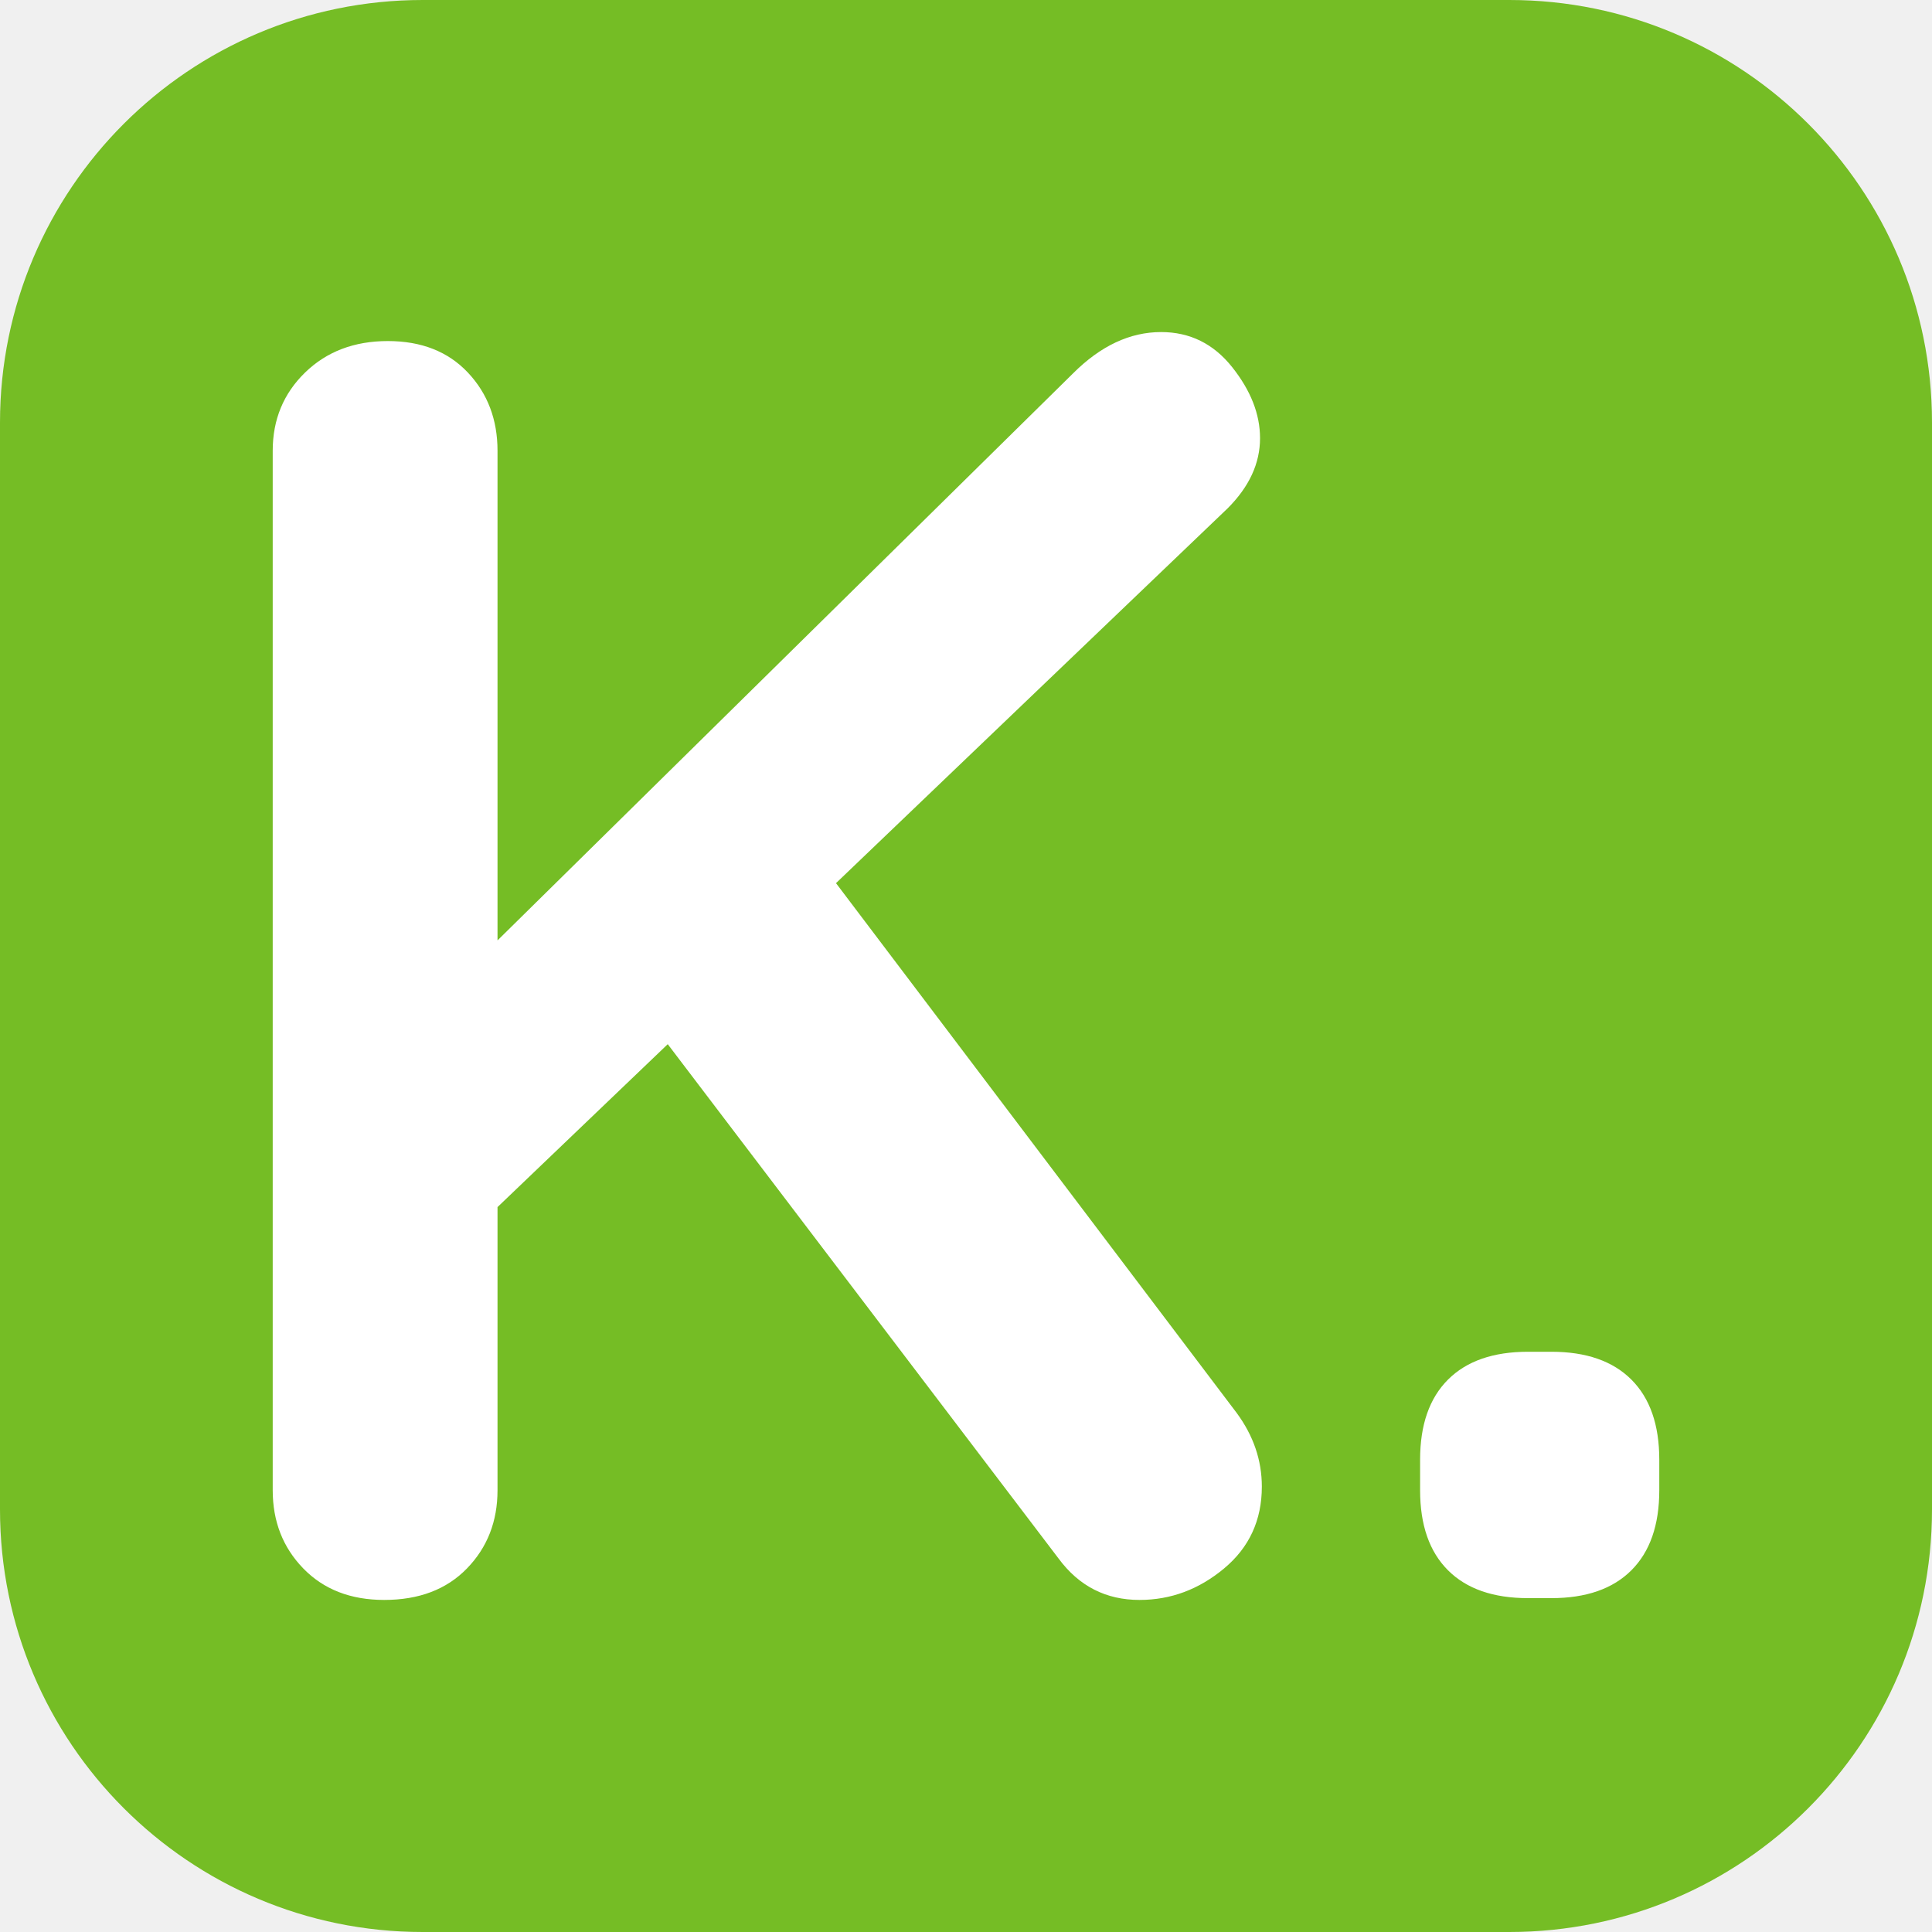
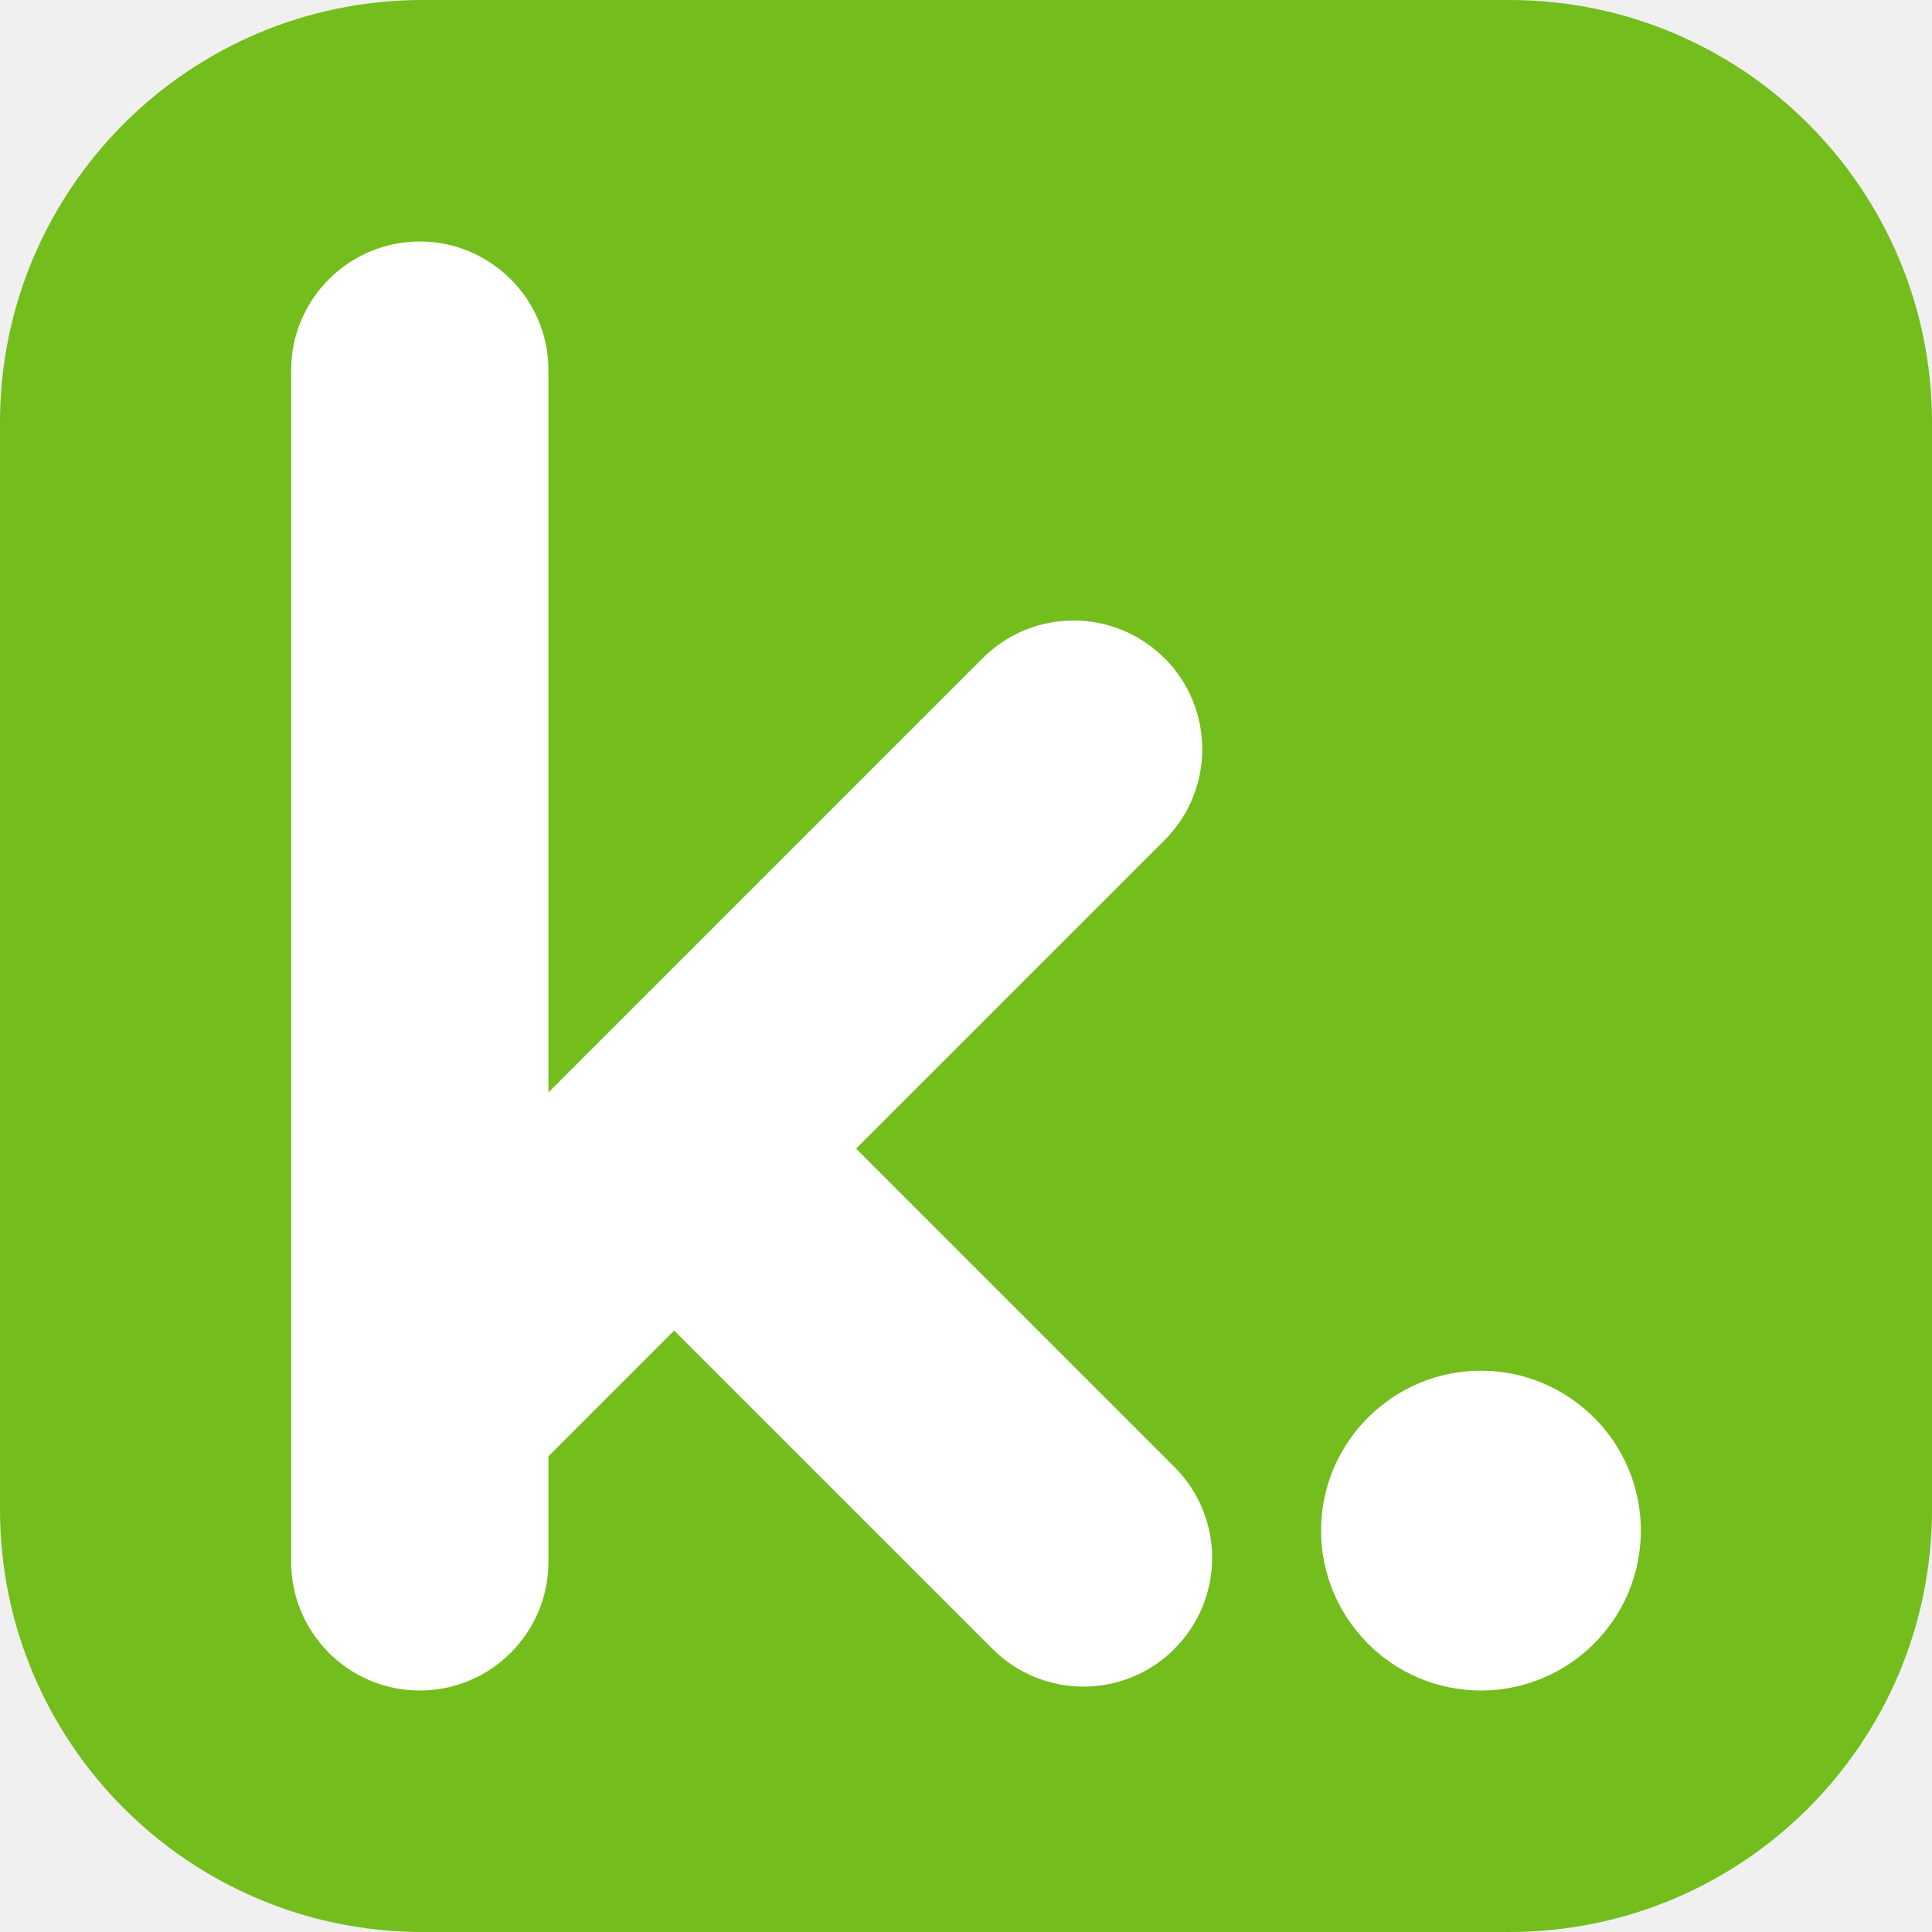
<svg xmlns="http://www.w3.org/2000/svg" viewBox="0 0 64 64">
-   <rect width="64" height="64" rx="14" fill="#75bd25" />
-   <path fill="#fff" transform="matrix(0.05957447 0 0 -0.05957447 4.565957 53)" d="M557 0Q529 0 512 23L281 327L372 420L611 104Q625 85 625 63Q625 35 604.0 17.5Q583 0 557 0ZM569 705Q593 705 608.5 685.5Q624 666 624 646Q624 625 606 607L187 206L182 349L520 682Q543 705 569 705ZM137 0Q109 0 92.0 17.5Q75 35 75 61V639Q75 665 93.0 682.5Q111 700 139 700Q167 700 183.5 682.5Q200 665 200 639V61Q200 35 183.0 17.5Q166 0 137 0ZM773 1Q744 1 728.5 16.5Q713 32 713 61V78Q713 107 728.5 122.5Q744 138 773 138H786Q815 138 830.5 122.5Q846 107 846 78V61Q846 32 830.5 16.5Q815 1 786 1Z" />
+   <rect width="64" height="64" rx="14" fill="#73bd1d" />
+   <g fill="#fff" transform="matrix(0.6013666 0 0 -0.6013666 -79.77616 288.5514)">
+     <path d="M148.695 459.437C148.695 461.387 149.488 463.157 150.771 464.442L150.786 464.457C152.07 465.734 153.837 466.523 155.782 466.523 157.734 466.523 159.505 465.729 160.79 464.445L160.793 464.447C162.075 463.165 162.869 461.393 162.869 459.437V419.65L186.787 443.569C188.171 444.953 189.985 445.645 191.798 445.645 193.608 445.645 195.419 444.953 196.803 443.569H196.809C198.193 442.185 198.885 440.371 198.885 438.558 198.885 436.744 198.193 434.931 196.809 433.547L179.816 416.554 197.353 399.017C198.737 397.633 199.429 395.819 199.429 394.006 199.429 392.196 198.737 390.385 197.353 389.001V388.995C195.969 387.611 194.155 386.919 192.342 386.919 190.528 386.919 188.715 387.611 187.332 388.995L169.794 406.532 162.869 399.606V393.791C162.869 391.835 162.075 390.063 160.793 388.781 159.511 387.499 157.739 386.705 155.782 386.705 153.825 386.705 152.053 387.499 150.771 388.781L150.69 388.869C149.455 390.147 148.695 391.883 148.695 393.791Z" />
+     <path transform="translate(-223.5351 0)" d="M437.772 404.322C440.198 404.322 442.399 403.334 443.997 401.738L444 401.742C445.594 400.148 446.58 397.946 446.58 395.513 446.58 393.081 445.594 390.879 444 389.285 442.407 387.692 440.204 386.705 437.772 386.705 435.34 386.705 433.137 387.692 431.544 389.285L431.443 389.395C429.908 390.983 428.964 393.141 428.964 395.513 428.964 397.938 429.949 400.138 431.544 401.735L431.563 401.754C433.159 403.341 435.354 404.322 437.772 404.322" />
+   </g>
</svg>
